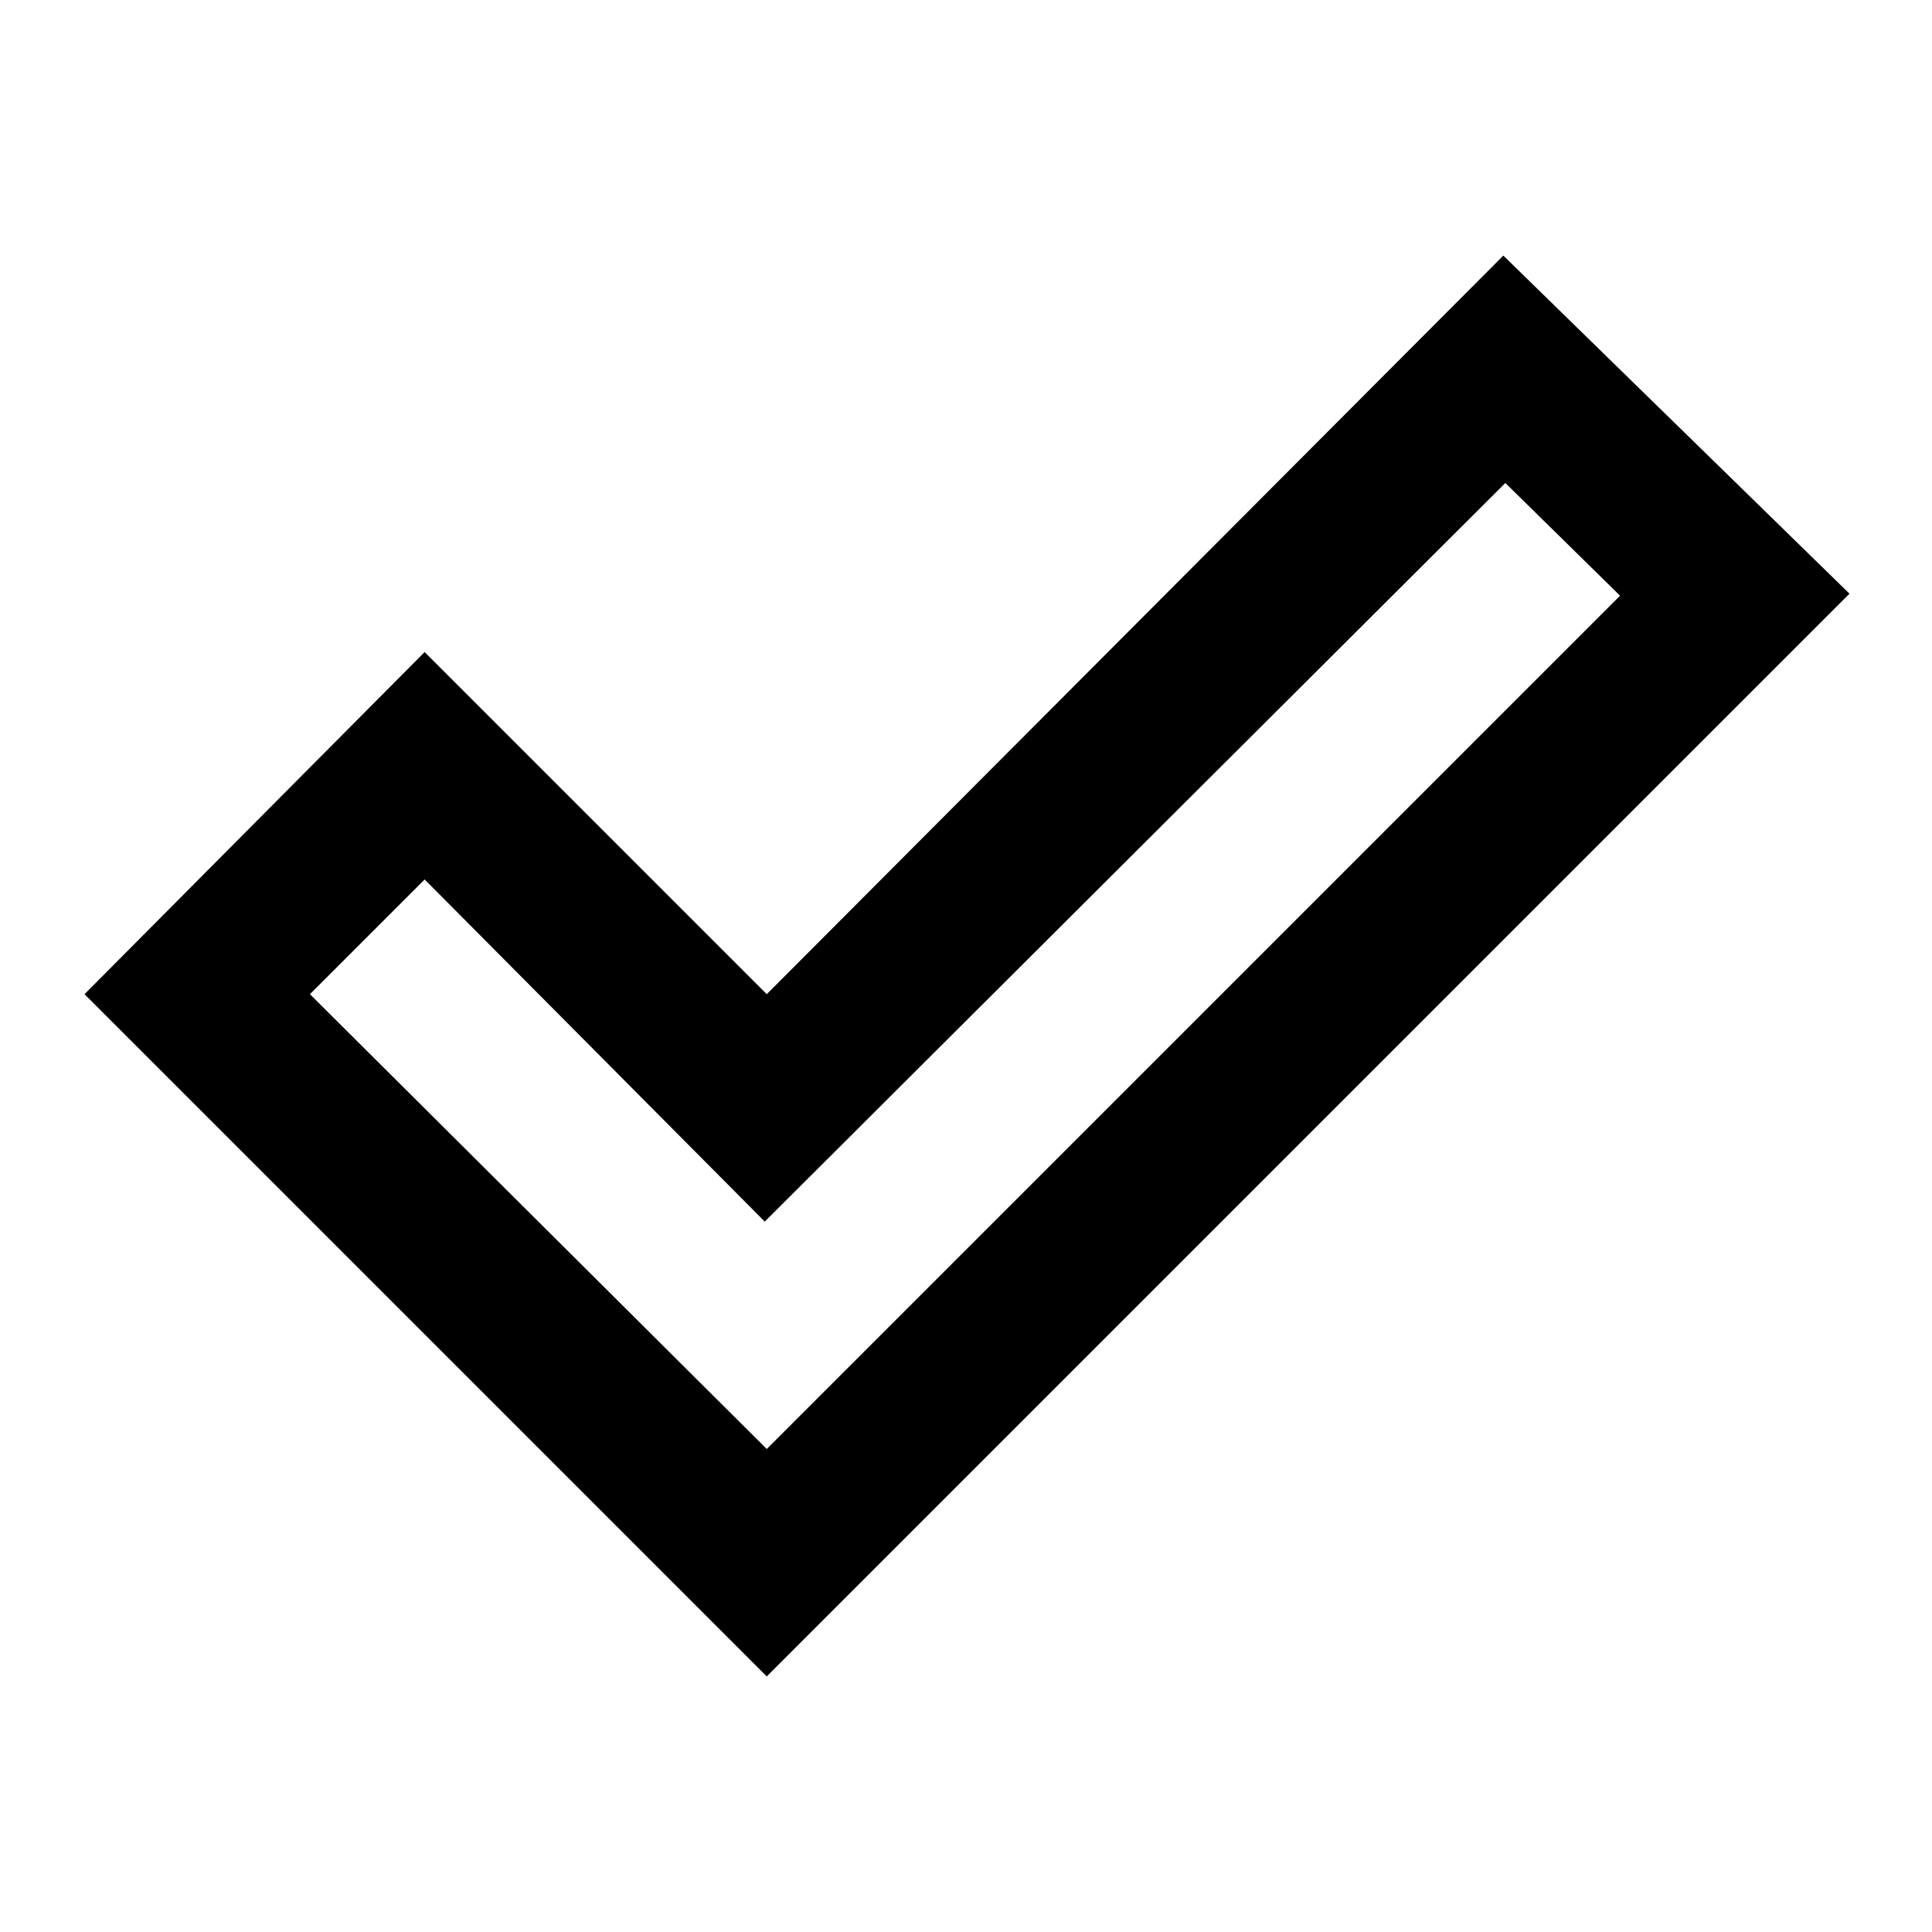
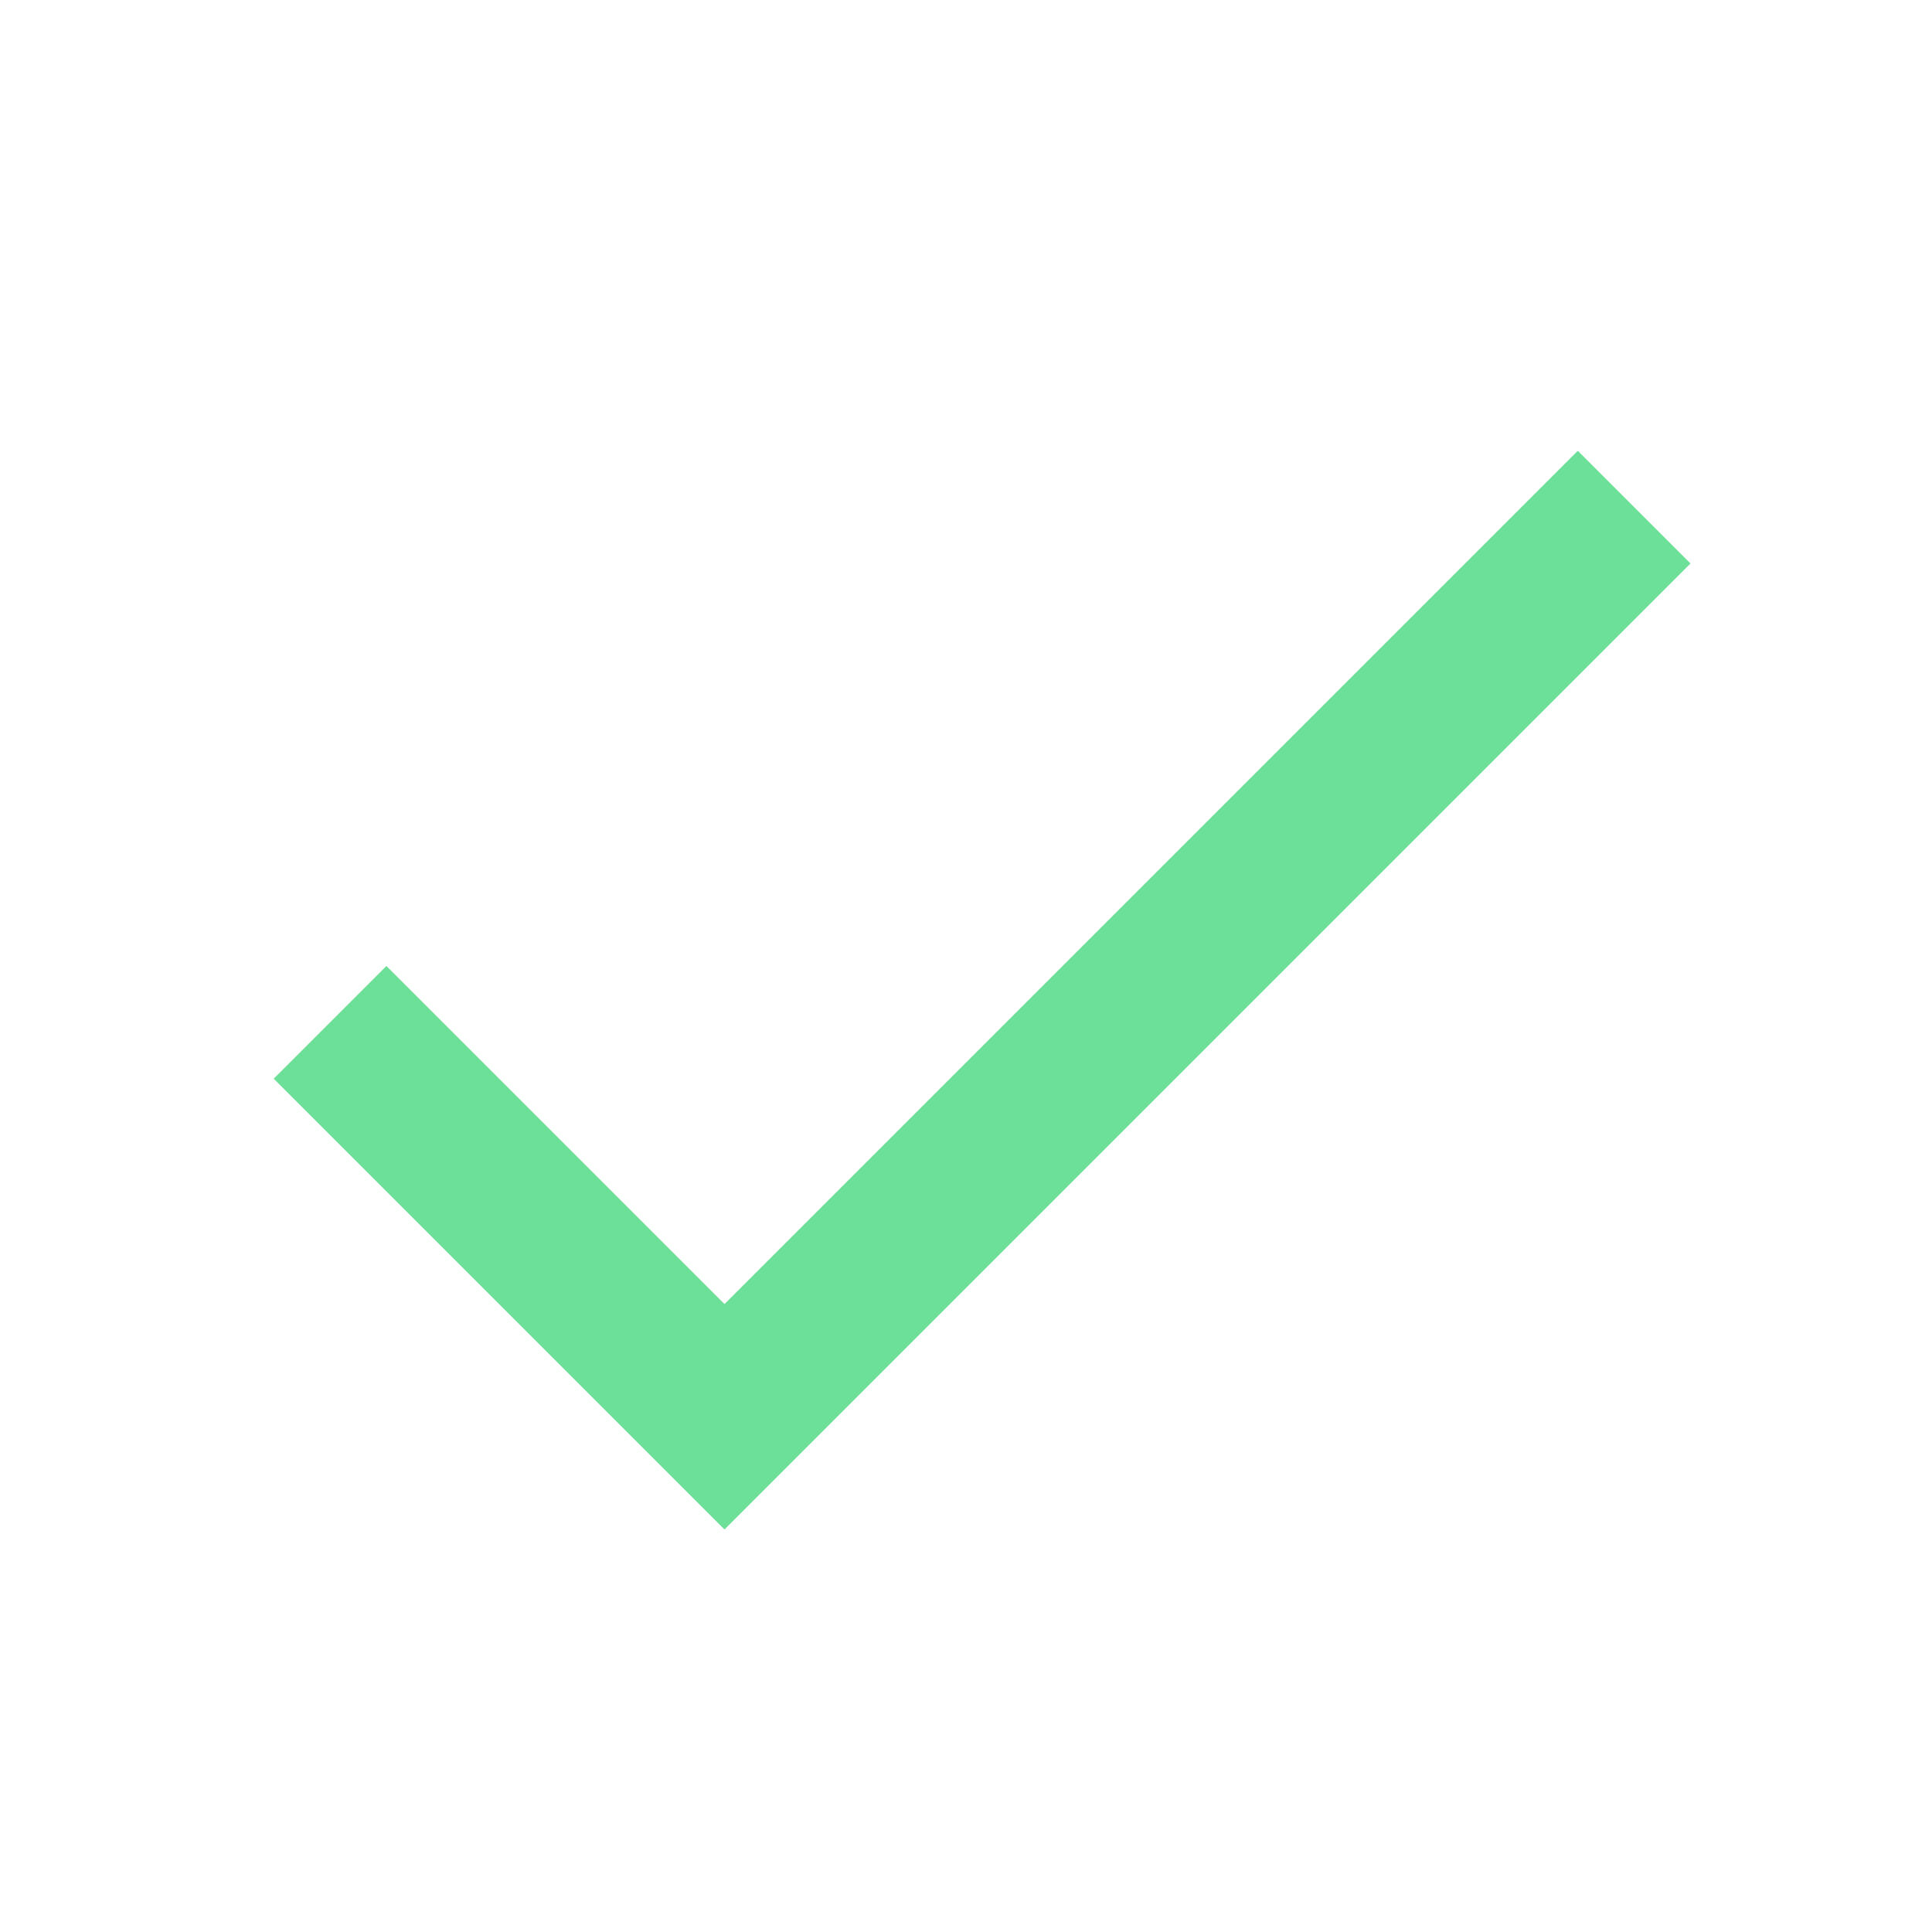
- <svg xmlns="http://www.w3.org/2000/svg" height="24" viewBox="0 -960 960 960" width="24">
-   <path d="m381-240 424-424-57-56-368 367-169-170-57 57 227 226Zm0 113L42-466l169-170 170 170 366-367 172 168-538 538Z" />
+ <svg xmlns="http://www.w3.org/2000/svg" height="24px" viewBox="0 0 24 24" width="24px" fill="#6ce098">
+   <path d="M0 0h24v24H0V0z" fill="none" />
+   <path d="M9 16.2L4.8 12l-1.4 1.4L9 19 21 7l-1.4-1.4L9 16.2z" fill="#6ce098" />
</svg>
